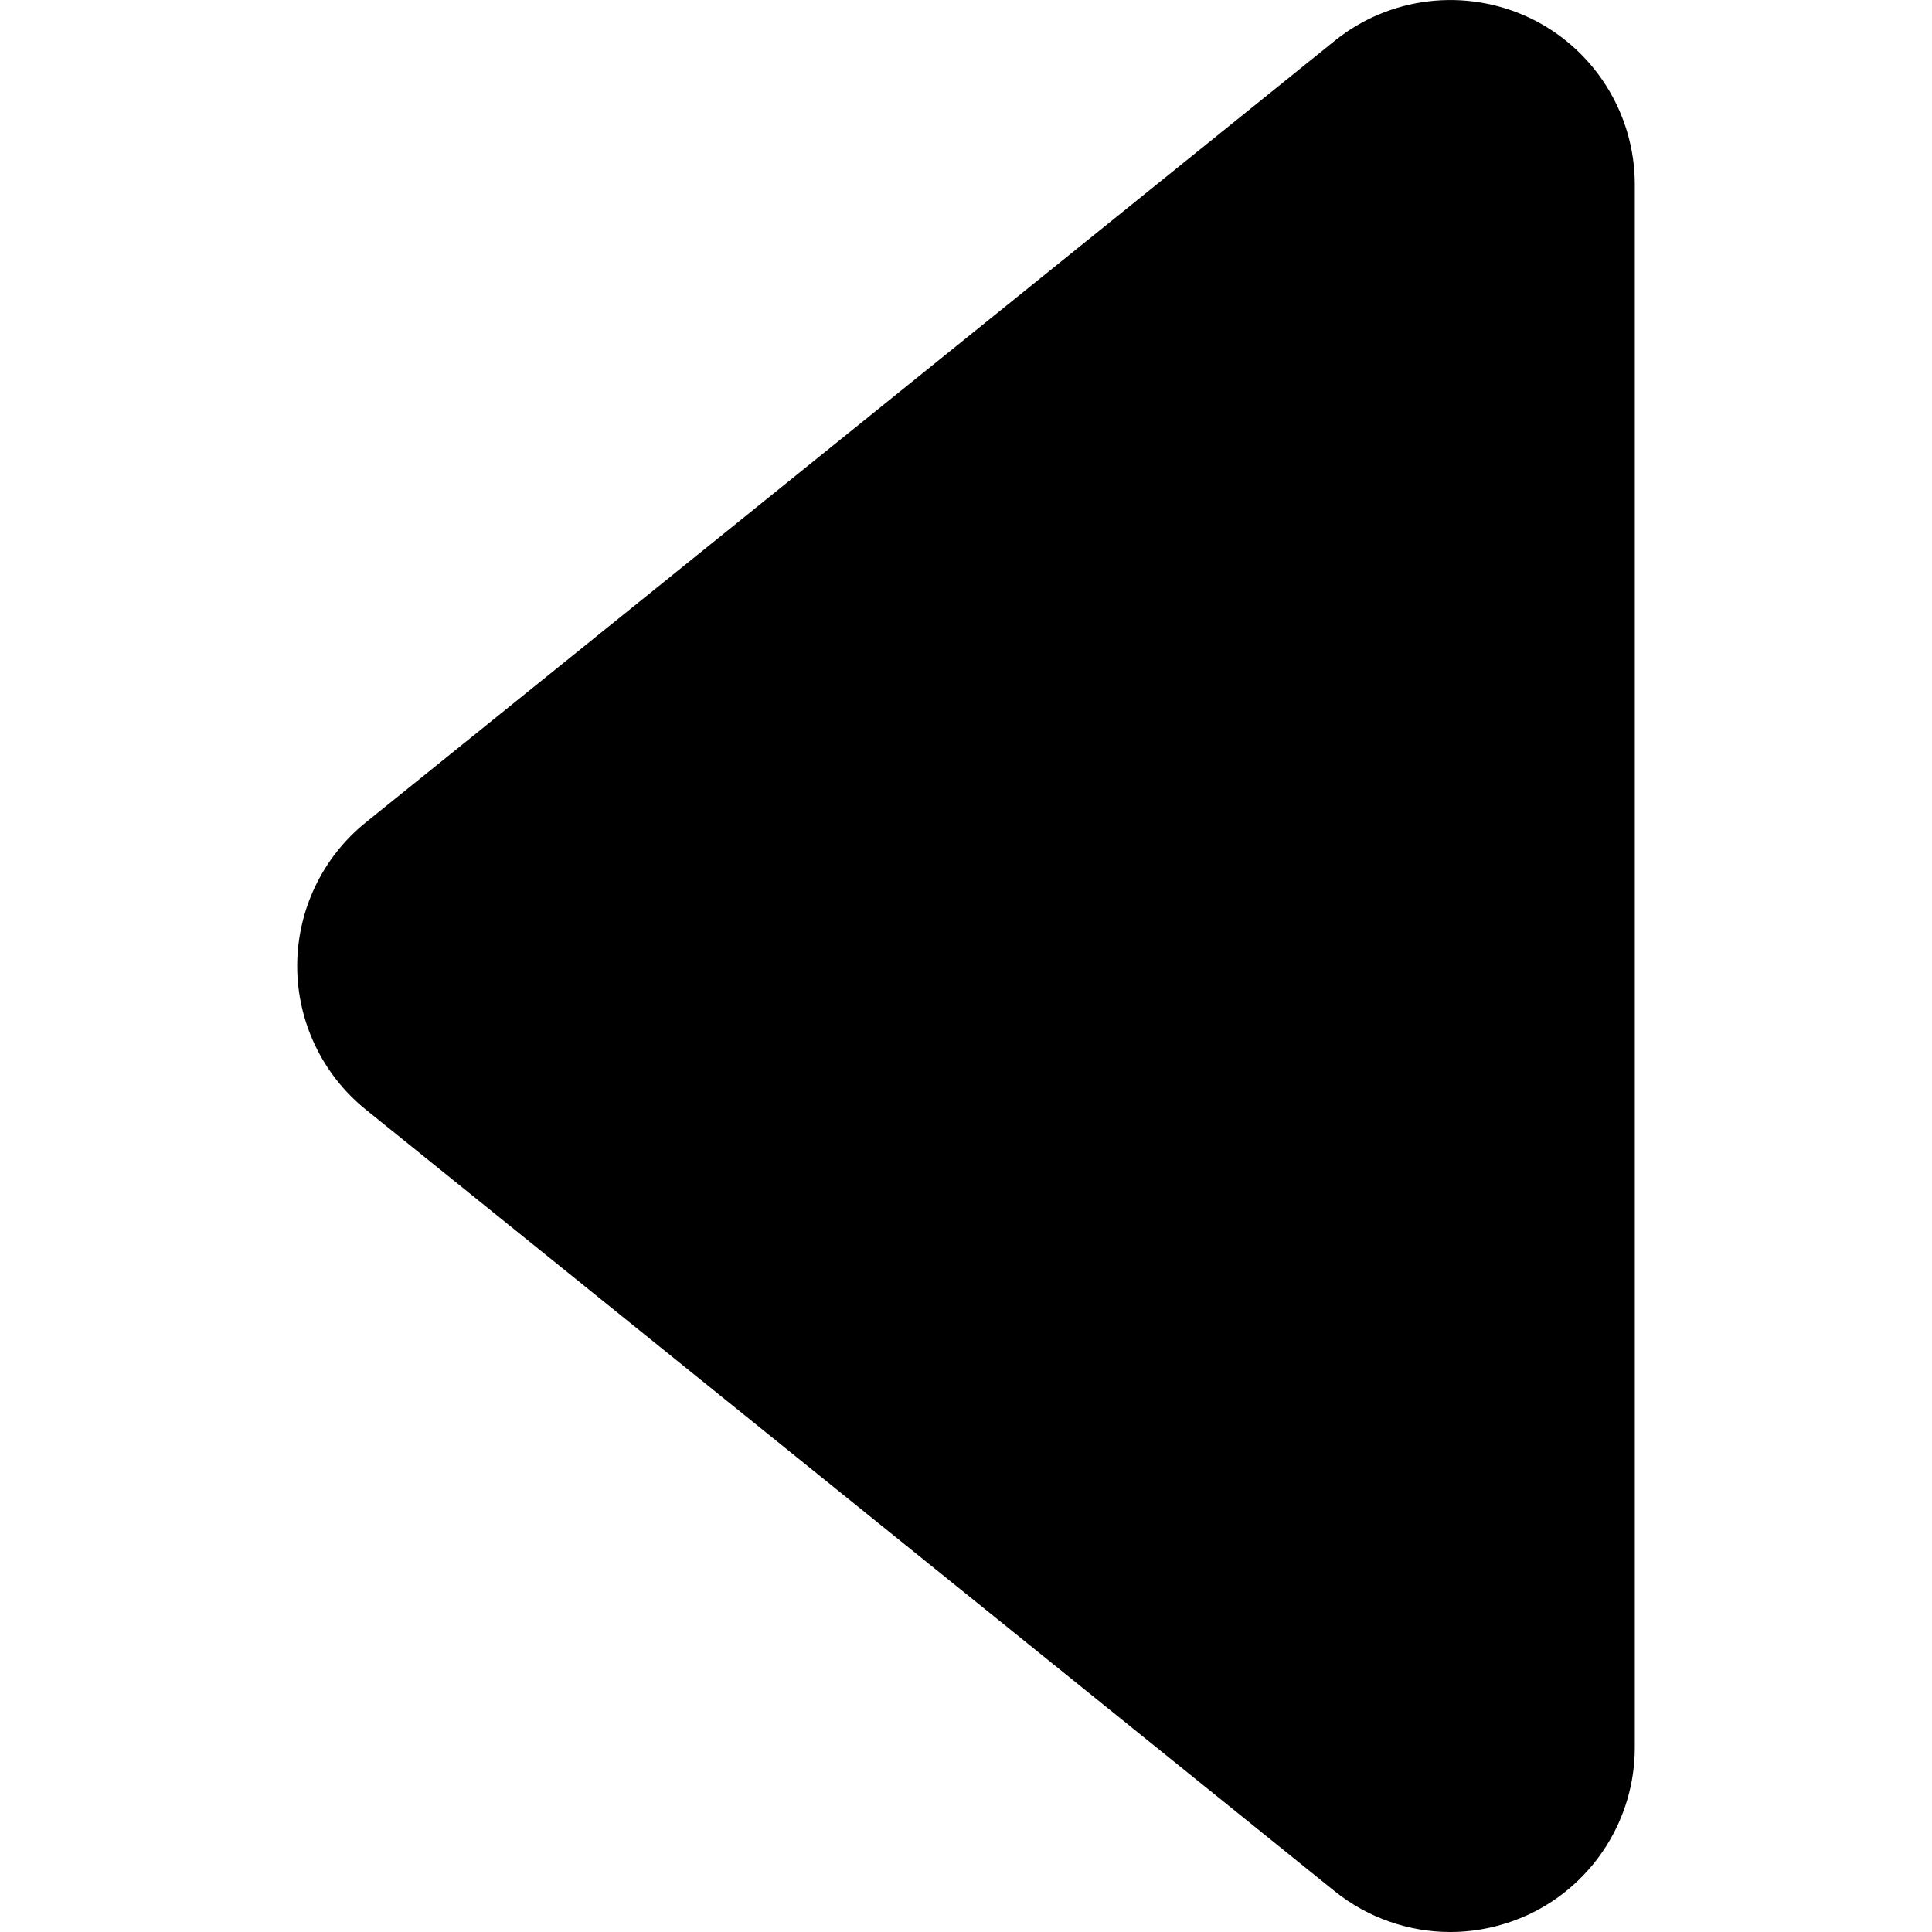
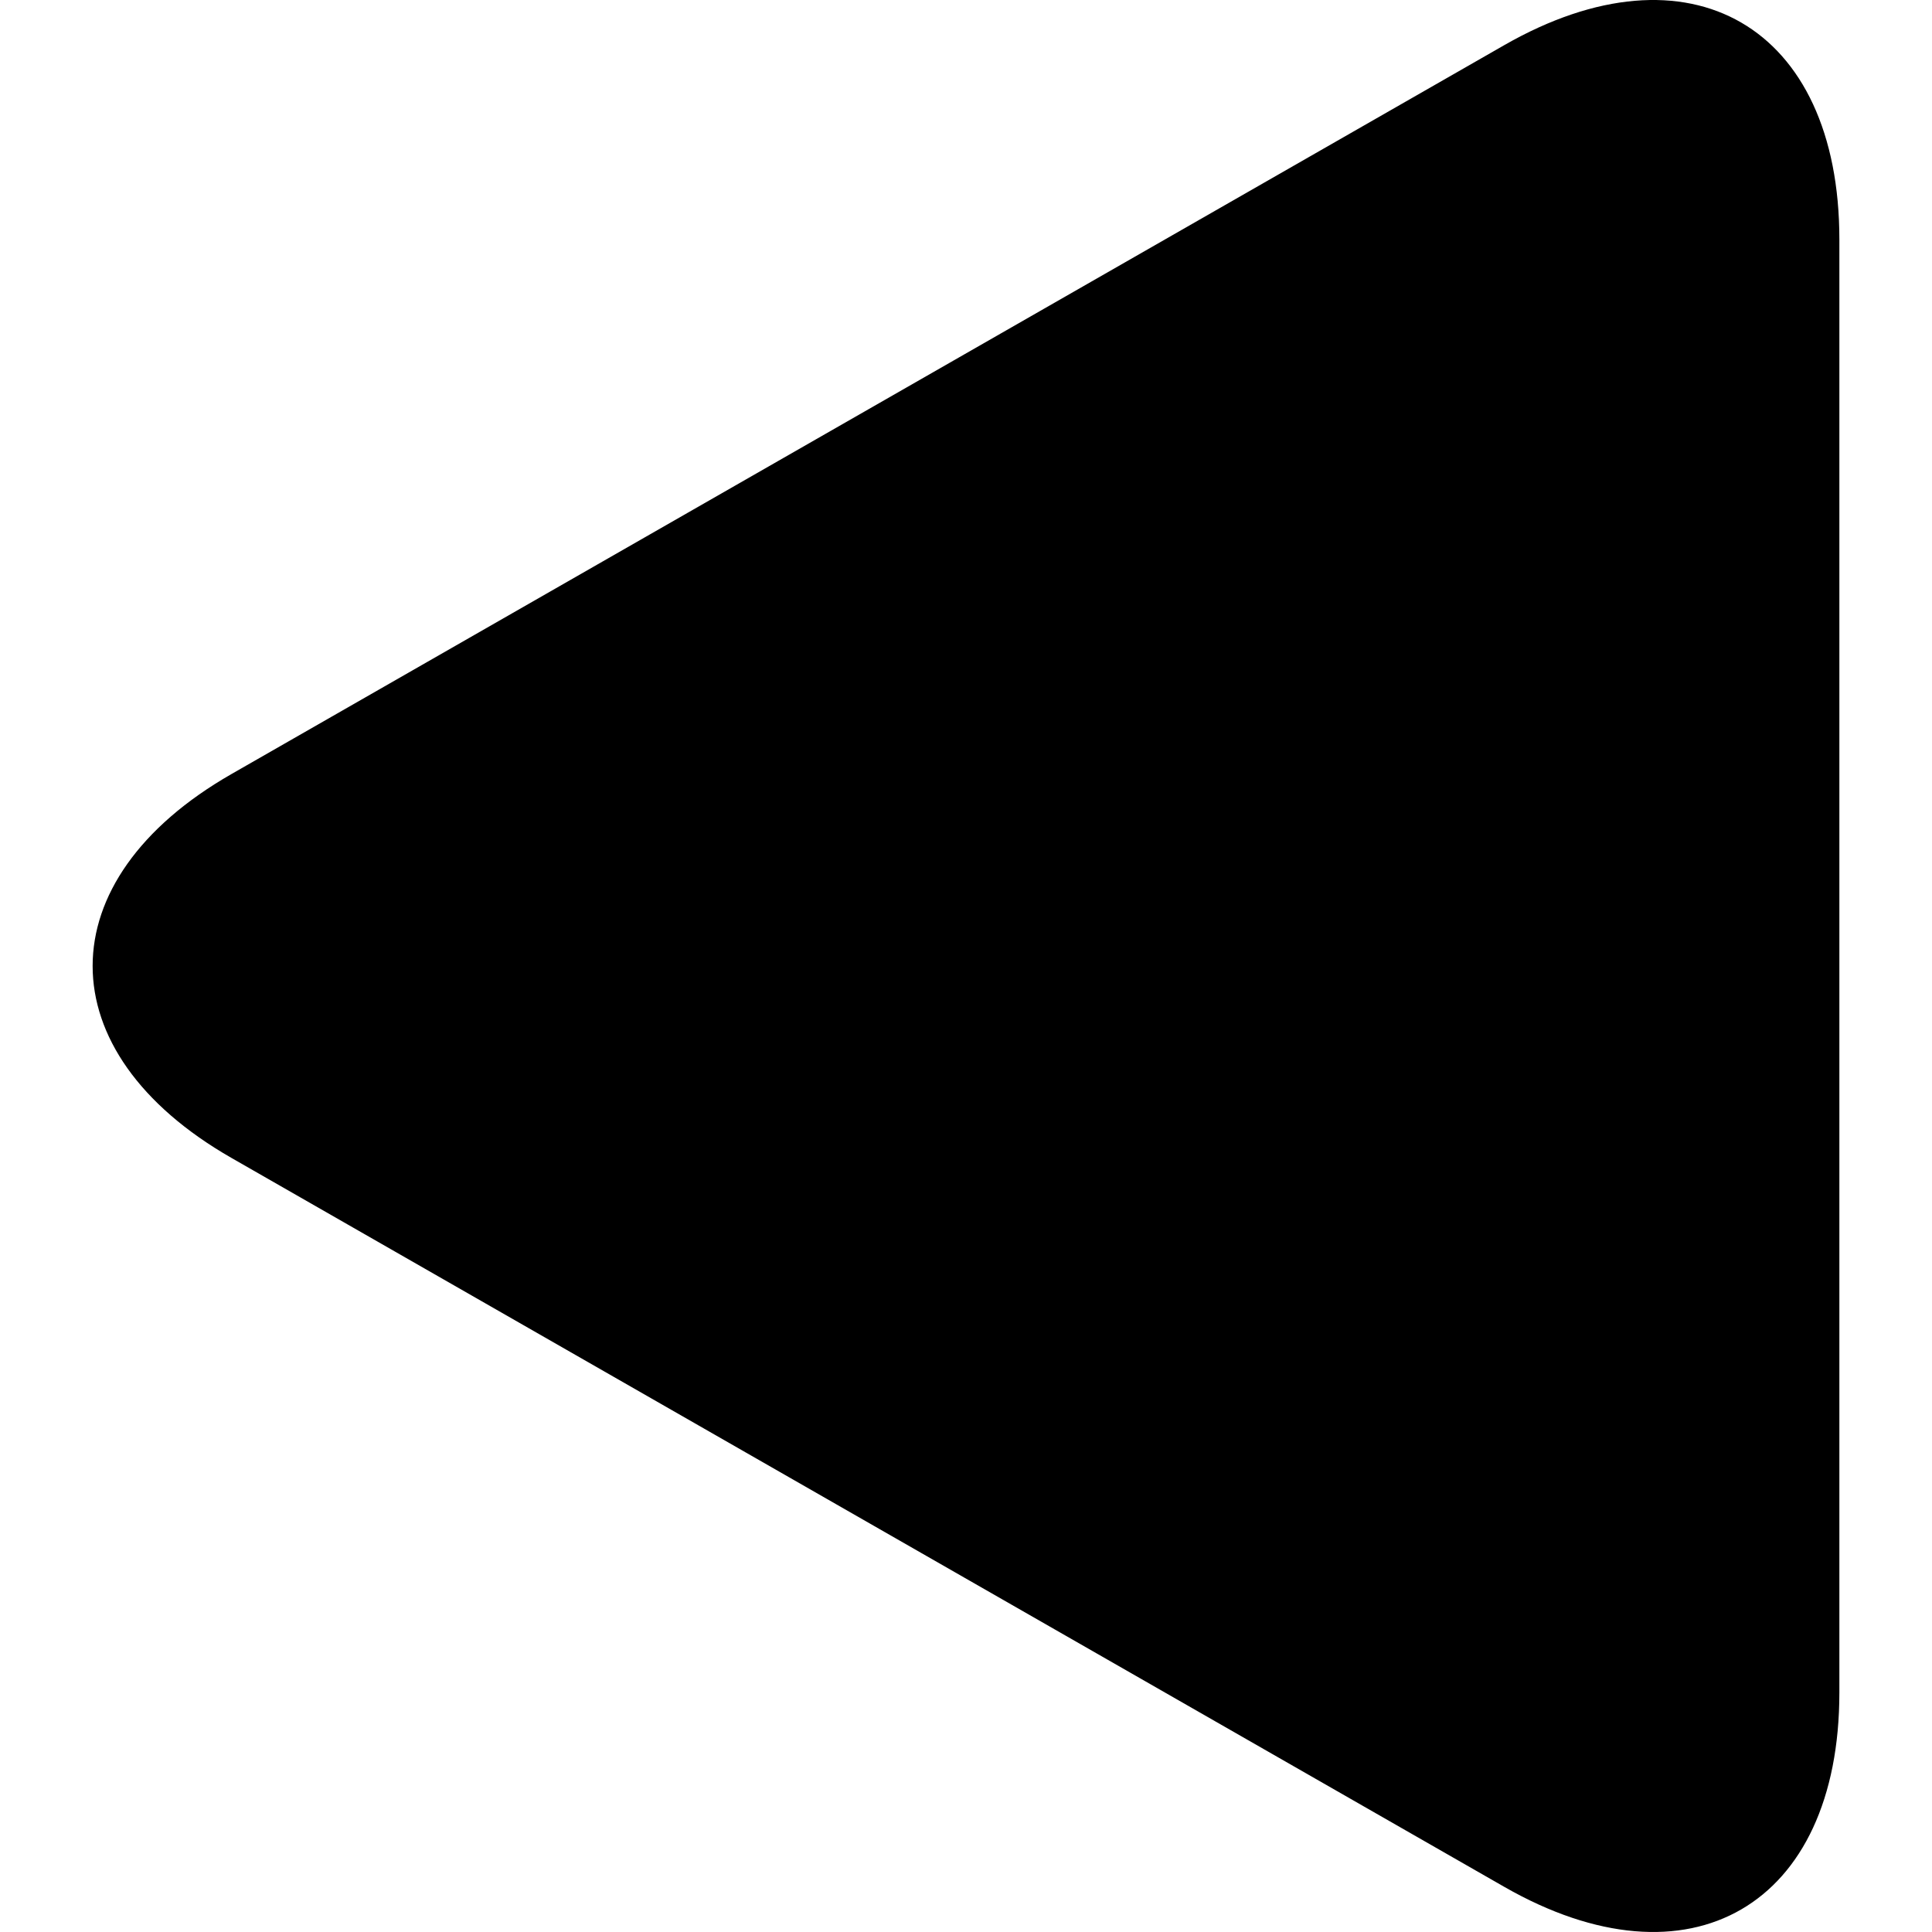
- <svg xmlns="http://www.w3.org/2000/svg" version="1.1" id="Capa_1" x="0px" y="0px" width="31.418px" height="31.418px" viewBox="0 0 31.418 31.418" style="enable-background:new 0 0 31.418 31.418;" xml:space="preserve">
-   <g>
-     <path d="M26.585,3v25.418c0,1.155-0.664,2.208-1.707,2.707c-0.412,0.194-0.854,0.293-1.293,0.293c-0.672,0-1.34-0.228-1.883-0.665   L5.949,18.044c-0.706-0.569-1.116-1.428-1.116-2.335c0-0.907,0.41-1.766,1.116-2.335L21.703,0.665   c0.899-0.726,2.135-0.868,3.178-0.372C25.921,0.792,26.585,1.844,26.585,3z" />
+ <svg xmlns="http://www.w3.org/2000/svg" version="1.1" width="512" height="512" x="0" y="0" viewBox="0 0 552.611 552.611" style="enable-background:new 0 0 512 512" xml:space="preserve" class="">
+   <g transform="matrix(-1,-1.2246467991473532e-16,1.2246467991473532e-16,-1,552.6115,552.6106)">
+     <g>
+       <g>
+         <path d="M486.413,221.412L122.347,12.916c-52.938-30.318-95.852-5.44-95.852,55.563v415.652c0,61.004,42.914,85.882,95.852,55.563    l364.066-208.49C539.351,300.887,539.351,251.731,486.413,221.412z" fill="#000000" data-original="#000000" style="" />
+       </g>
+     </g>
  </g>
-   <g>
- </g>
-   <g>
- </g>
-   <g>
- </g>
-   <g>
- </g>
-   <g>
- </g>
-   <g>
- </g>
-   <g>
- </g>
-   <g>
- </g>
-   <g>
- </g>
-   <g>
- </g>
-   <g>
- </g>
-   <g>
- </g>
-   <g>
- </g>
-   <g>
- </g>
-   <g>
- </g>
</svg>
